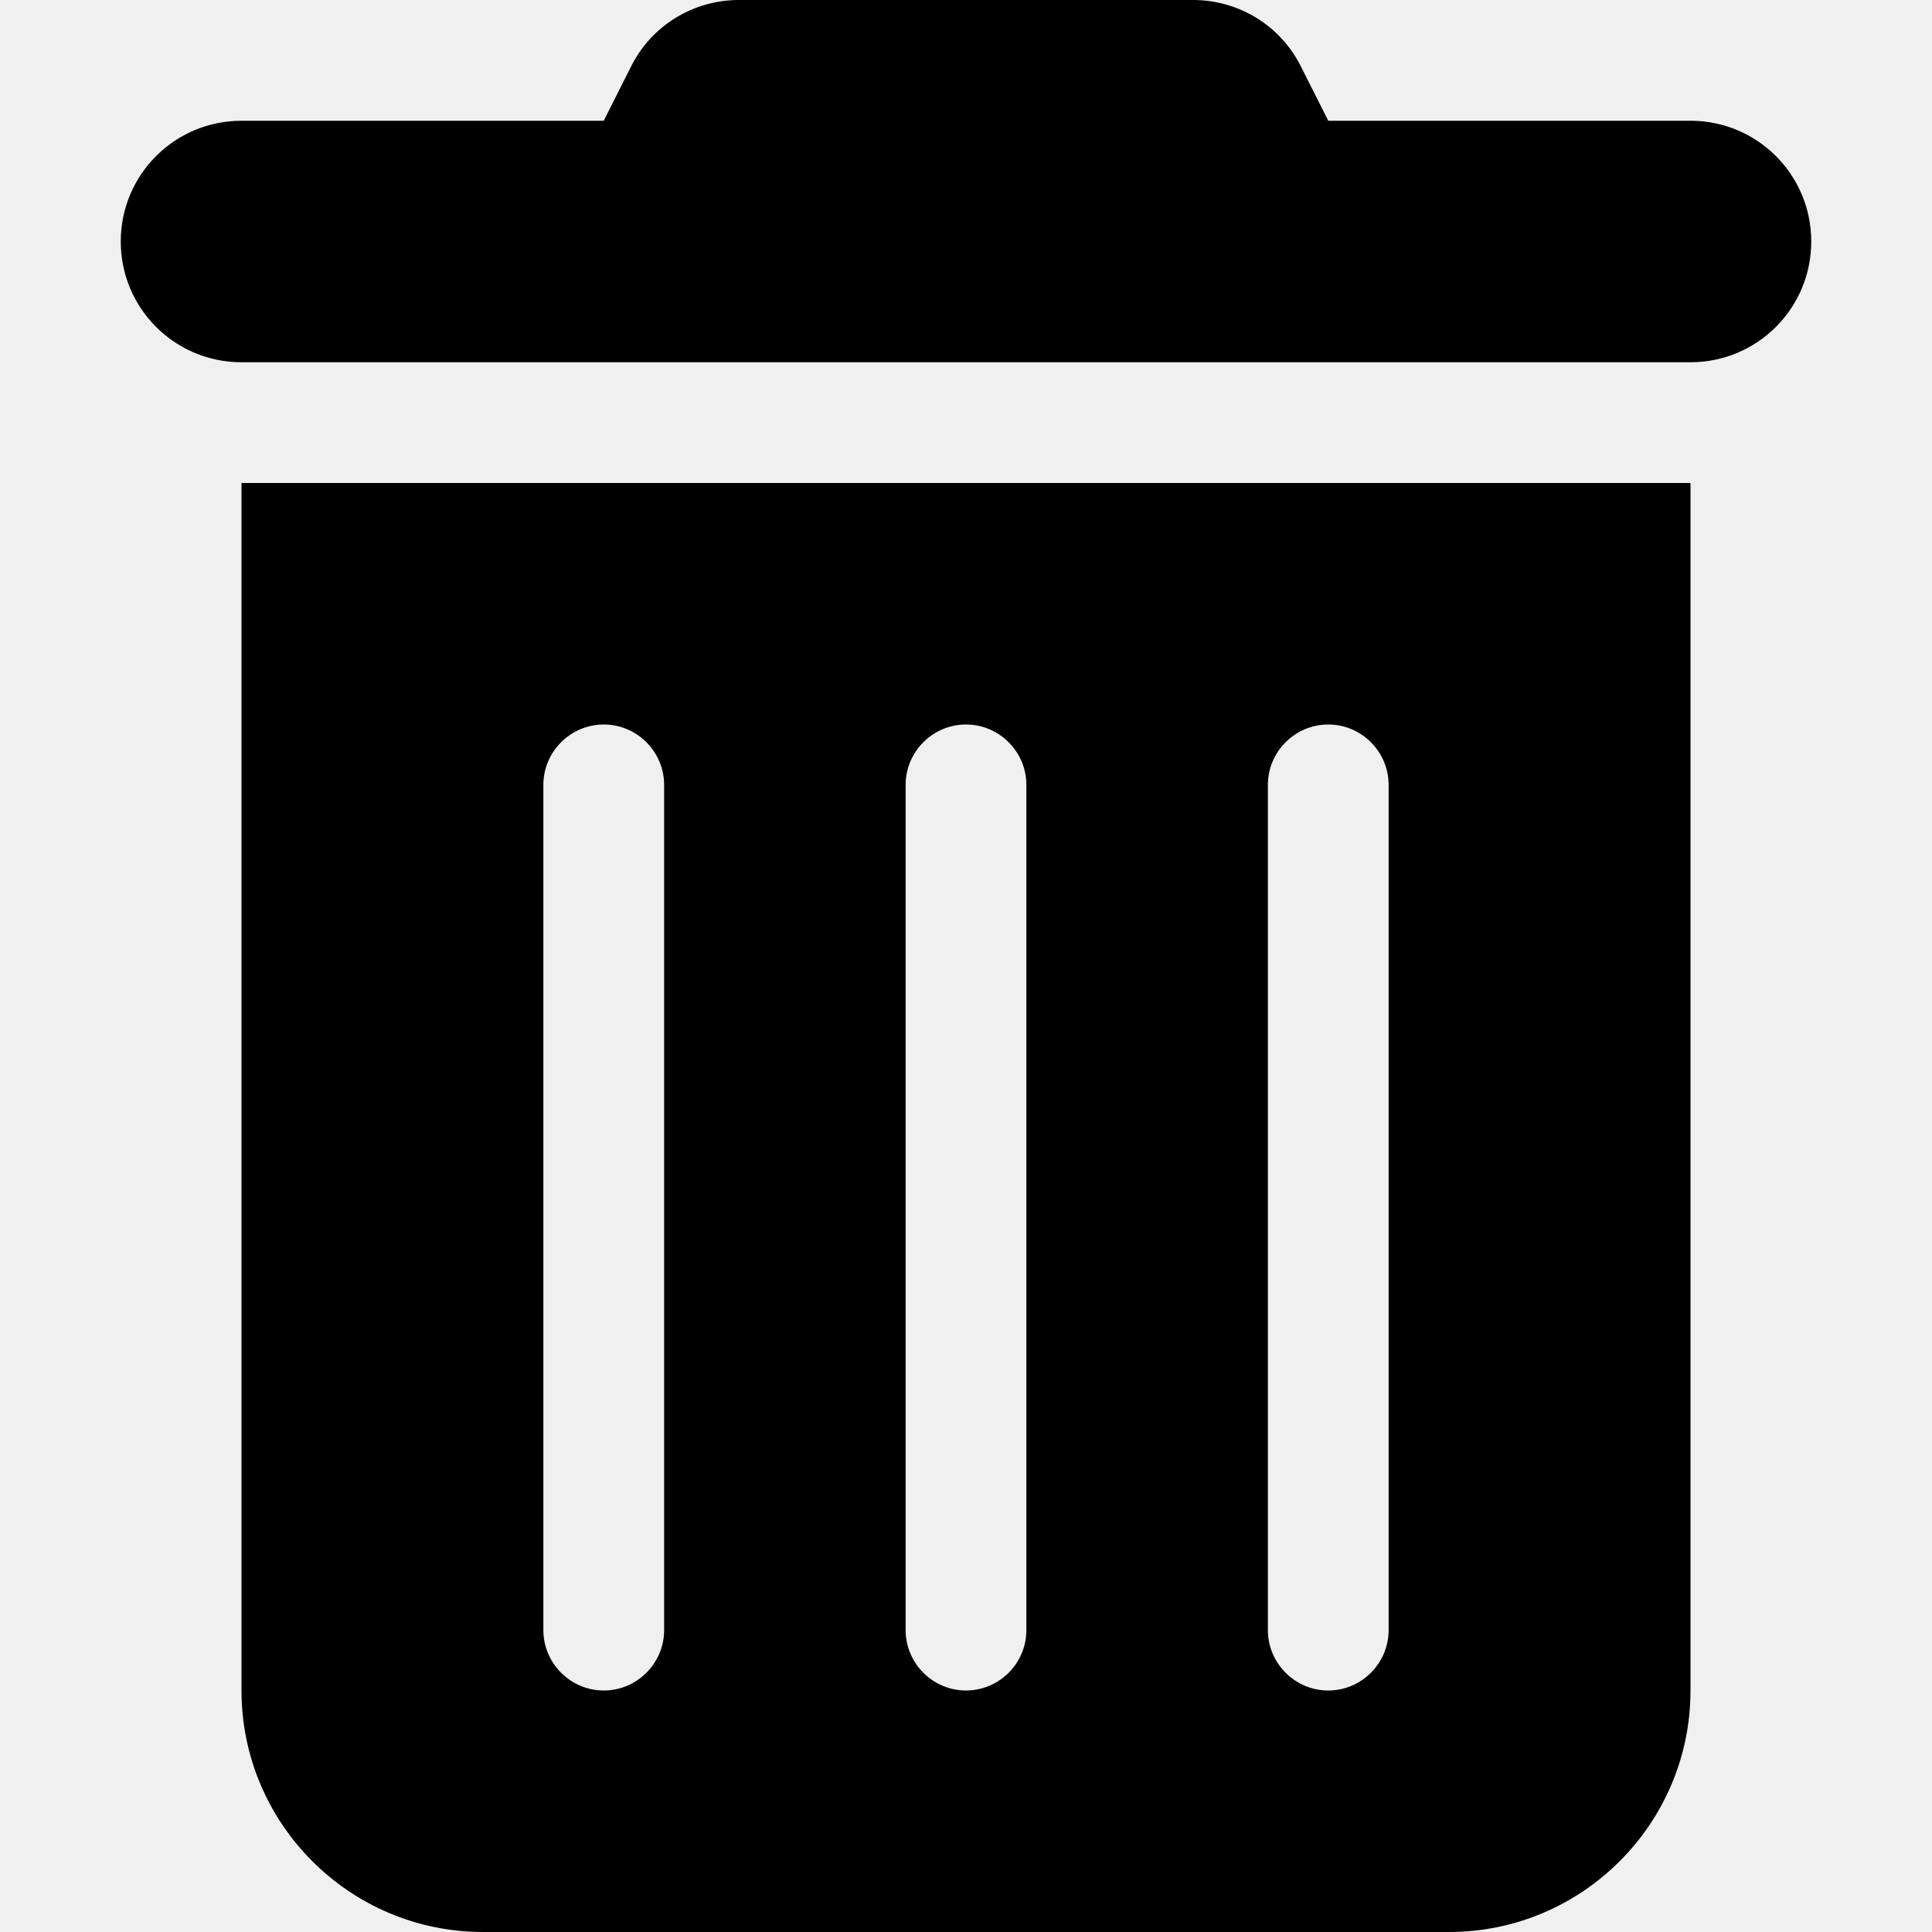
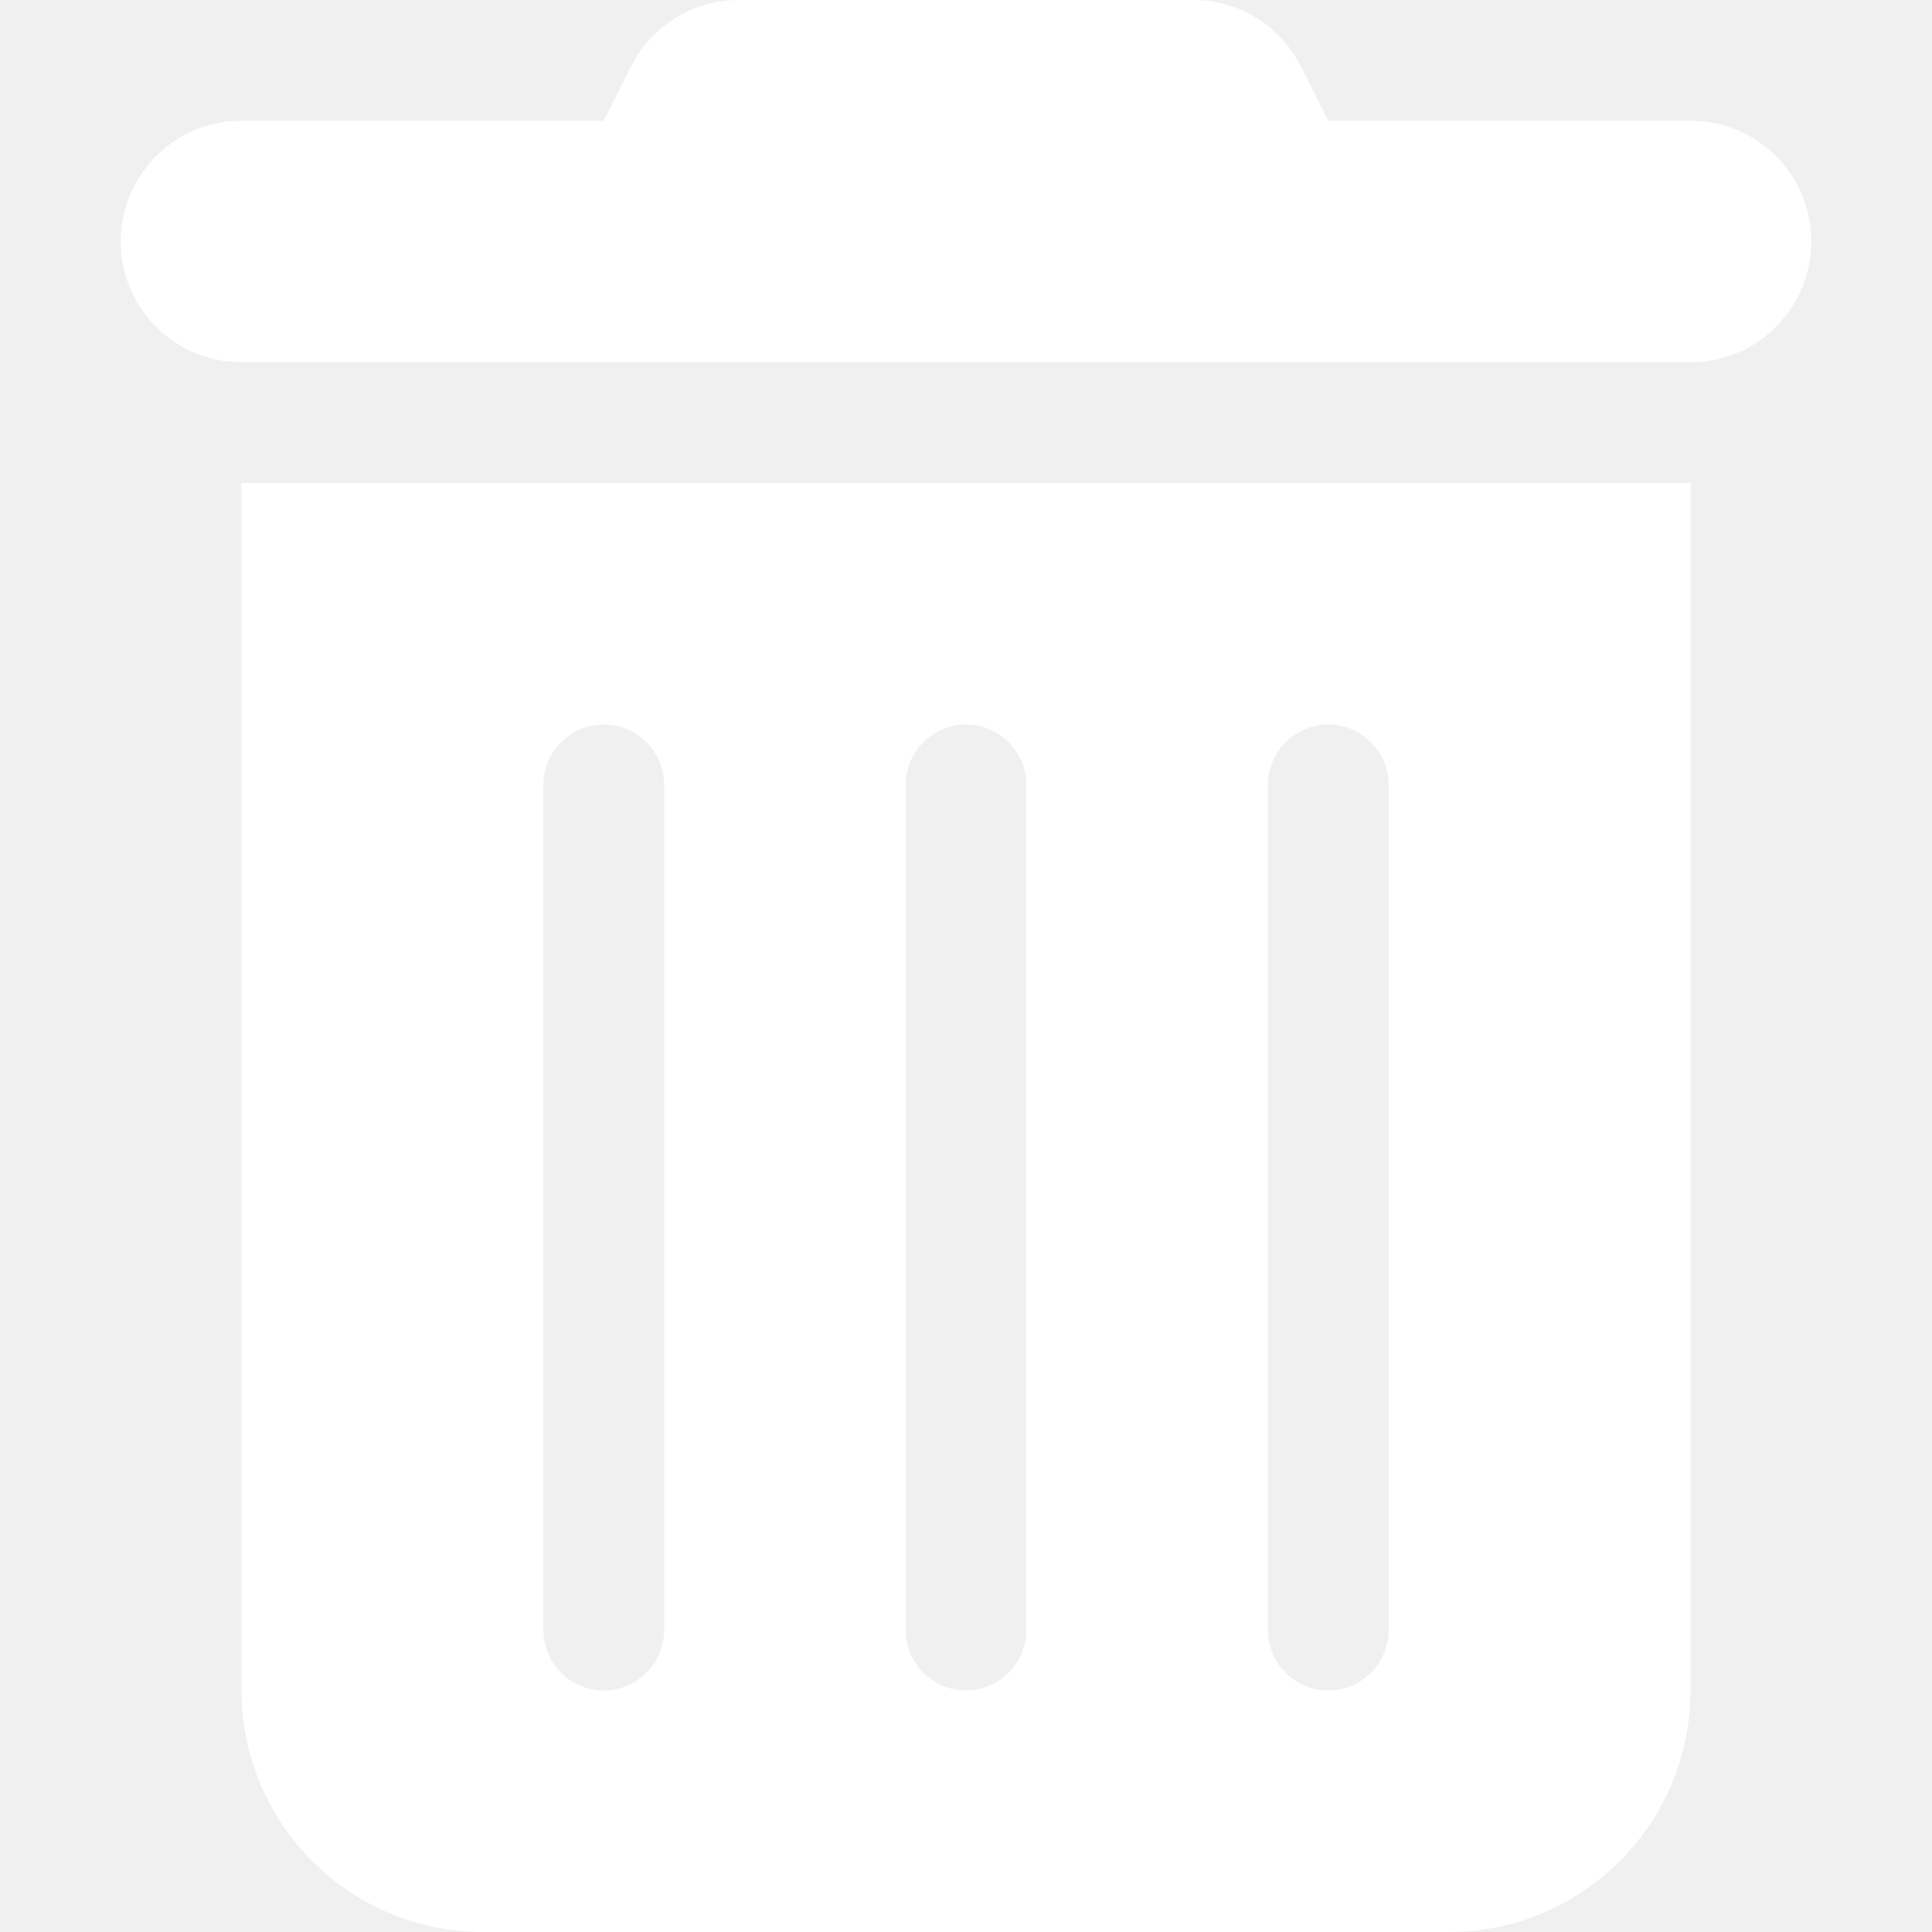
- <svg xmlns="http://www.w3.org/2000/svg" width="24" height="24" viewBox="0 0 448 512">
-   <path fill="currentColor" d="M135.2 17.7C140.6 6.8 151.7 0 163.8 0h120.4c12.1 0 23.2 6.8 28.6 17.7L320 32h96c17.7 0 32 14.3 32 32s-14.3 32-32 32H32C14.3 96 0 81.7 0 64s14.3-32 32-32h96zM32 128h384v320c0 35.3-28.7 64-64 64H96c-35.3 0-64-28.7-64-64zm96 64c-8.8 0-16 7.2-16 16v224c0 8.8 7.2 16 16 16s16-7.2 16-16V208c0-8.8-7.2-16-16-16m96 0c-8.8 0-16 7.2-16 16v224c0 8.8 7.2 16 16 16s16-7.2 16-16V208c0-8.8-7.2-16-16-16m96 0c-8.8 0-16 7.2-16 16v224c0 8.8 7.2 16 16 16s16-7.2 16-16V208c0-8.8-7.2-16-16-16" />
+ <svg xmlns="http://www.w3.org/2000/svg" width="24" height="24" viewBox="0 0 24 24">
+   <g transform="translate(1.5, 0) scale(0.046875)">
+     <path fill="#ffffff" d="M135.2 17.7C140.6 6.8 151.7 0 163.8 0h120.4c12.1 0 23.2 6.8 28.6 17.7L320 32h96c17.7 0 32 14.3 32 32s-14.3 32-32 32H32C14.3 96 0 81.7 0 64s14.3-32 32-32h96zM32 128h384v320c0 35.3-28.7 64-64 64H96c-35.3 0-64-28.7-64-64zm96 64c-8.8 0-16 7.2-16 16v224c0 8.8 7.2 16 16 16s16-7.2 16-16V208c0-8.8-7.2-16-16-16m96 0c-8.8 0-16 7.2-16 16v224c0 8.8 7.2 16 16 16s16-7.2 16-16V208c0-8.8-7.2-16-16-16m96 0c-8.8 0-16 7.2-16 16v224c0 8.8 7.2 16 16 16s16-7.2 16-16V208c0-8.8-7.2-16-16-16" />
+   </g>
</svg>
